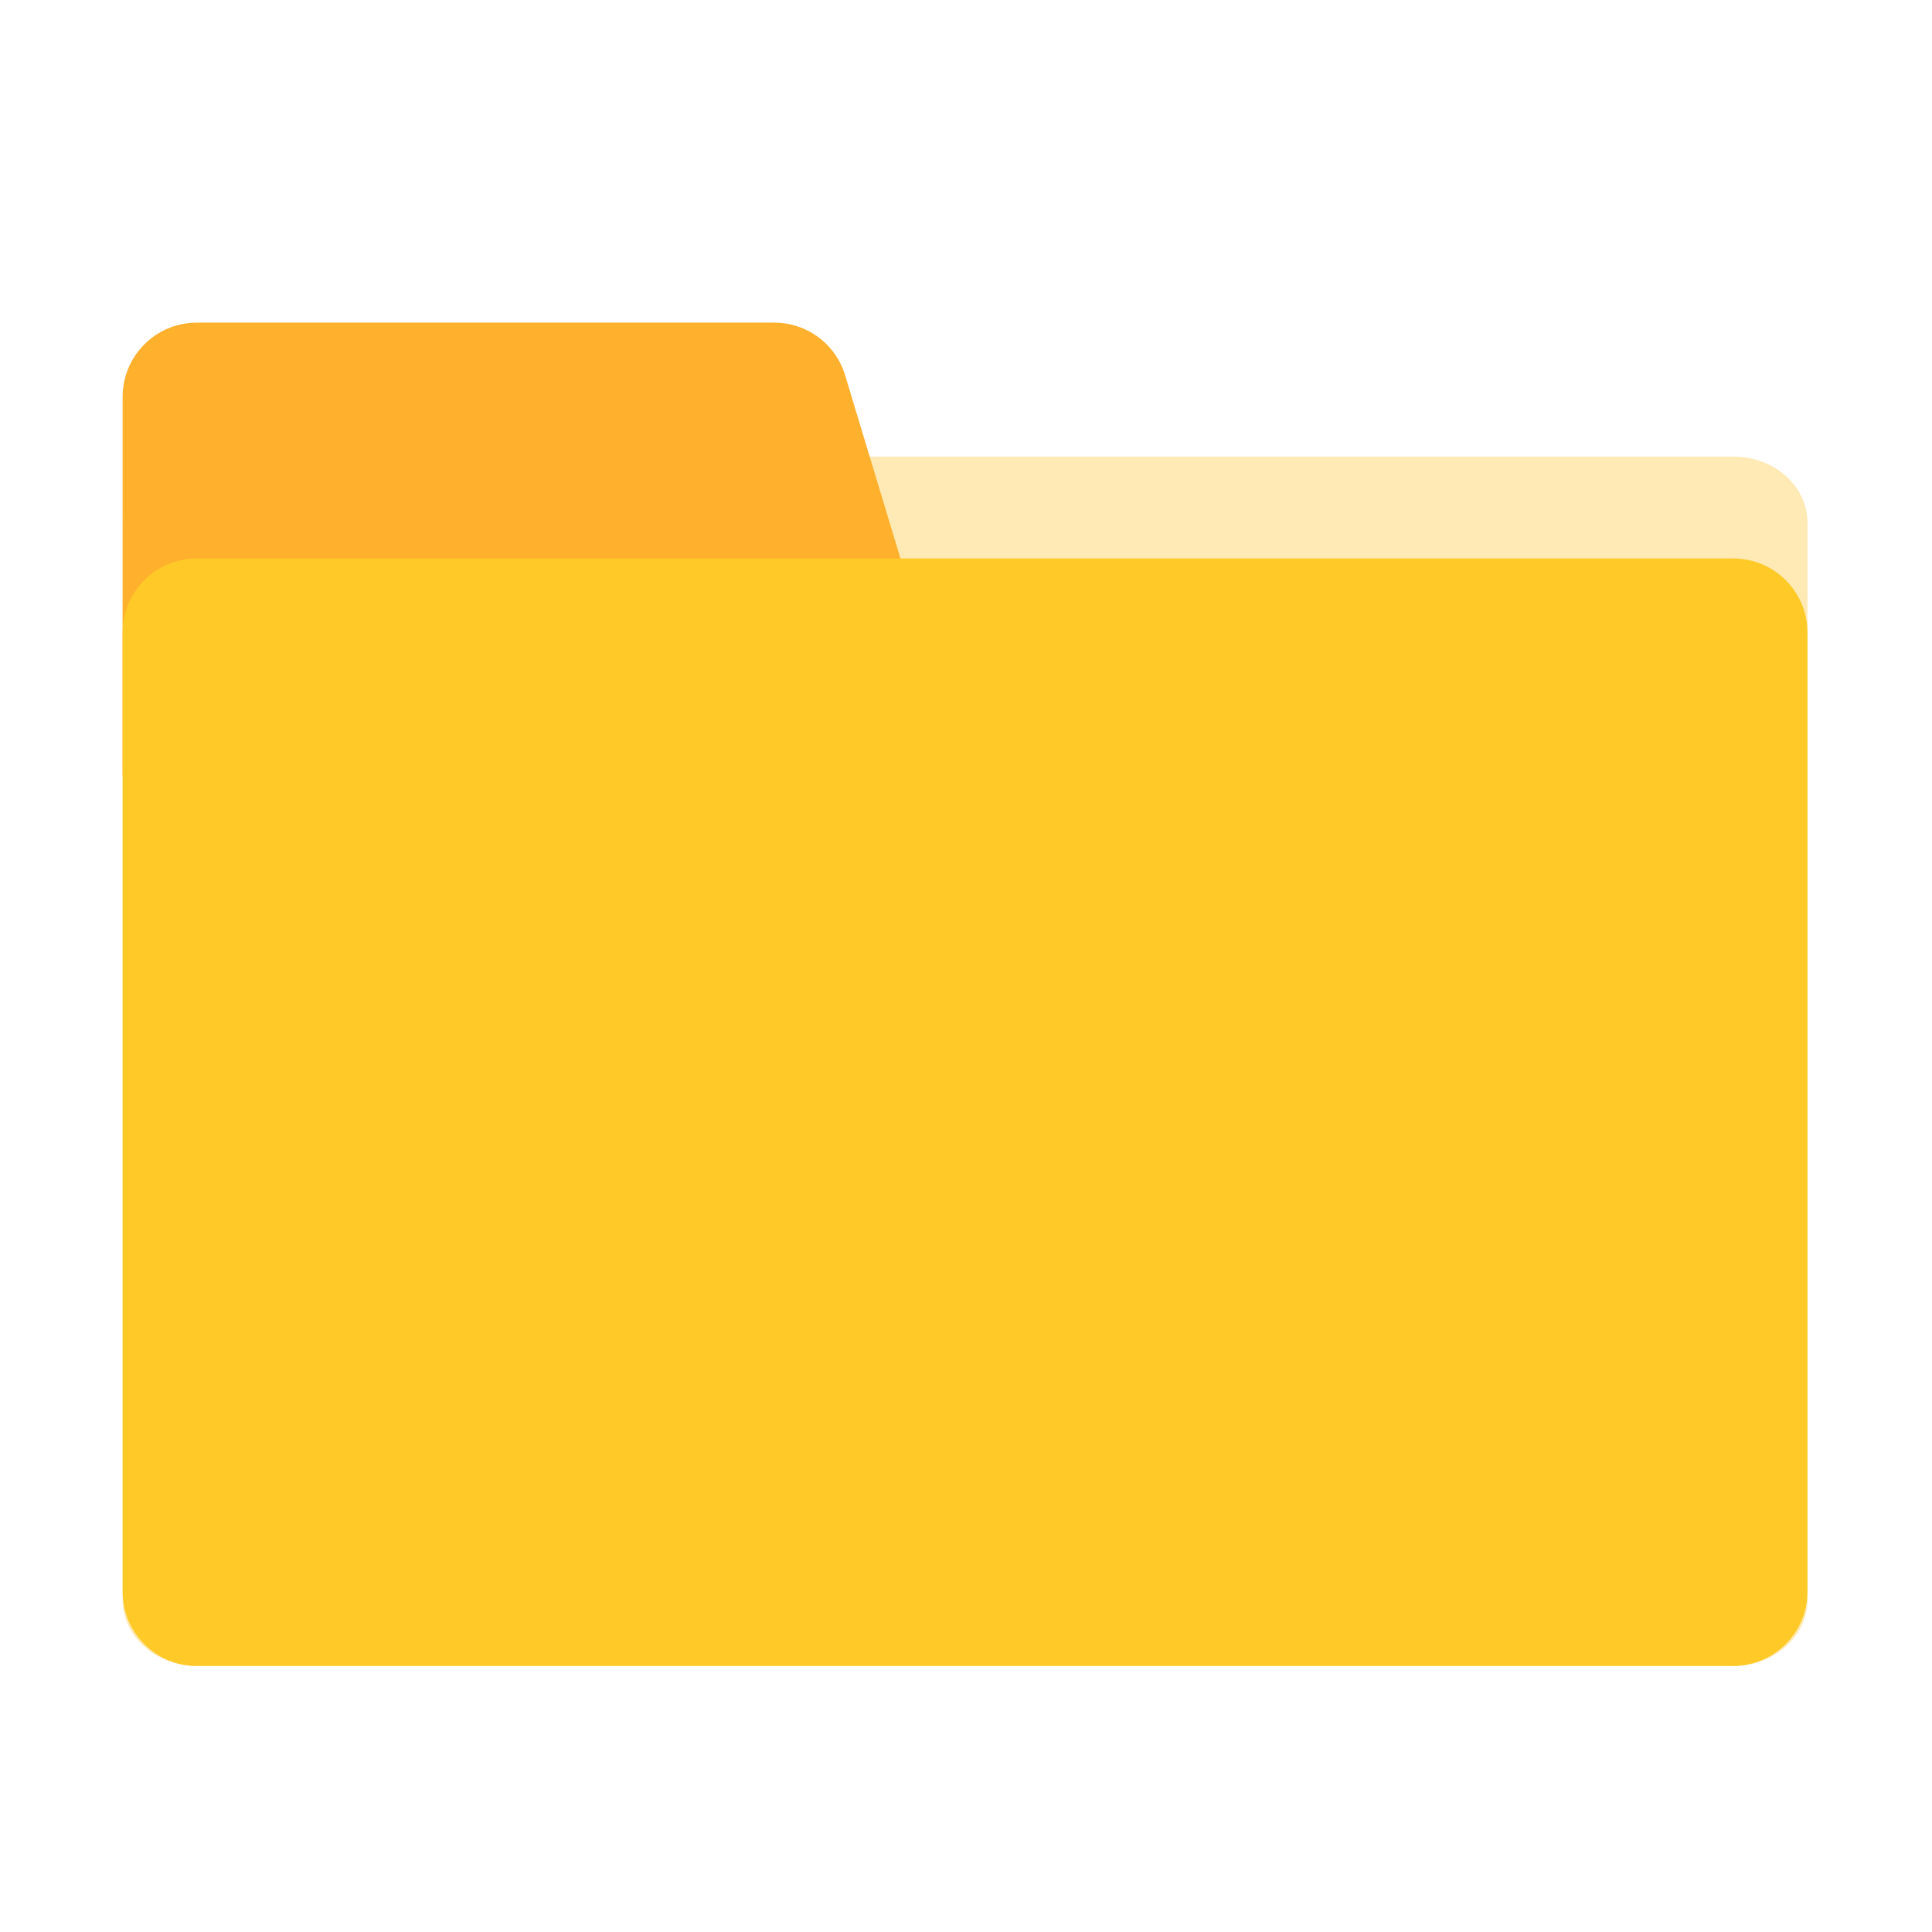
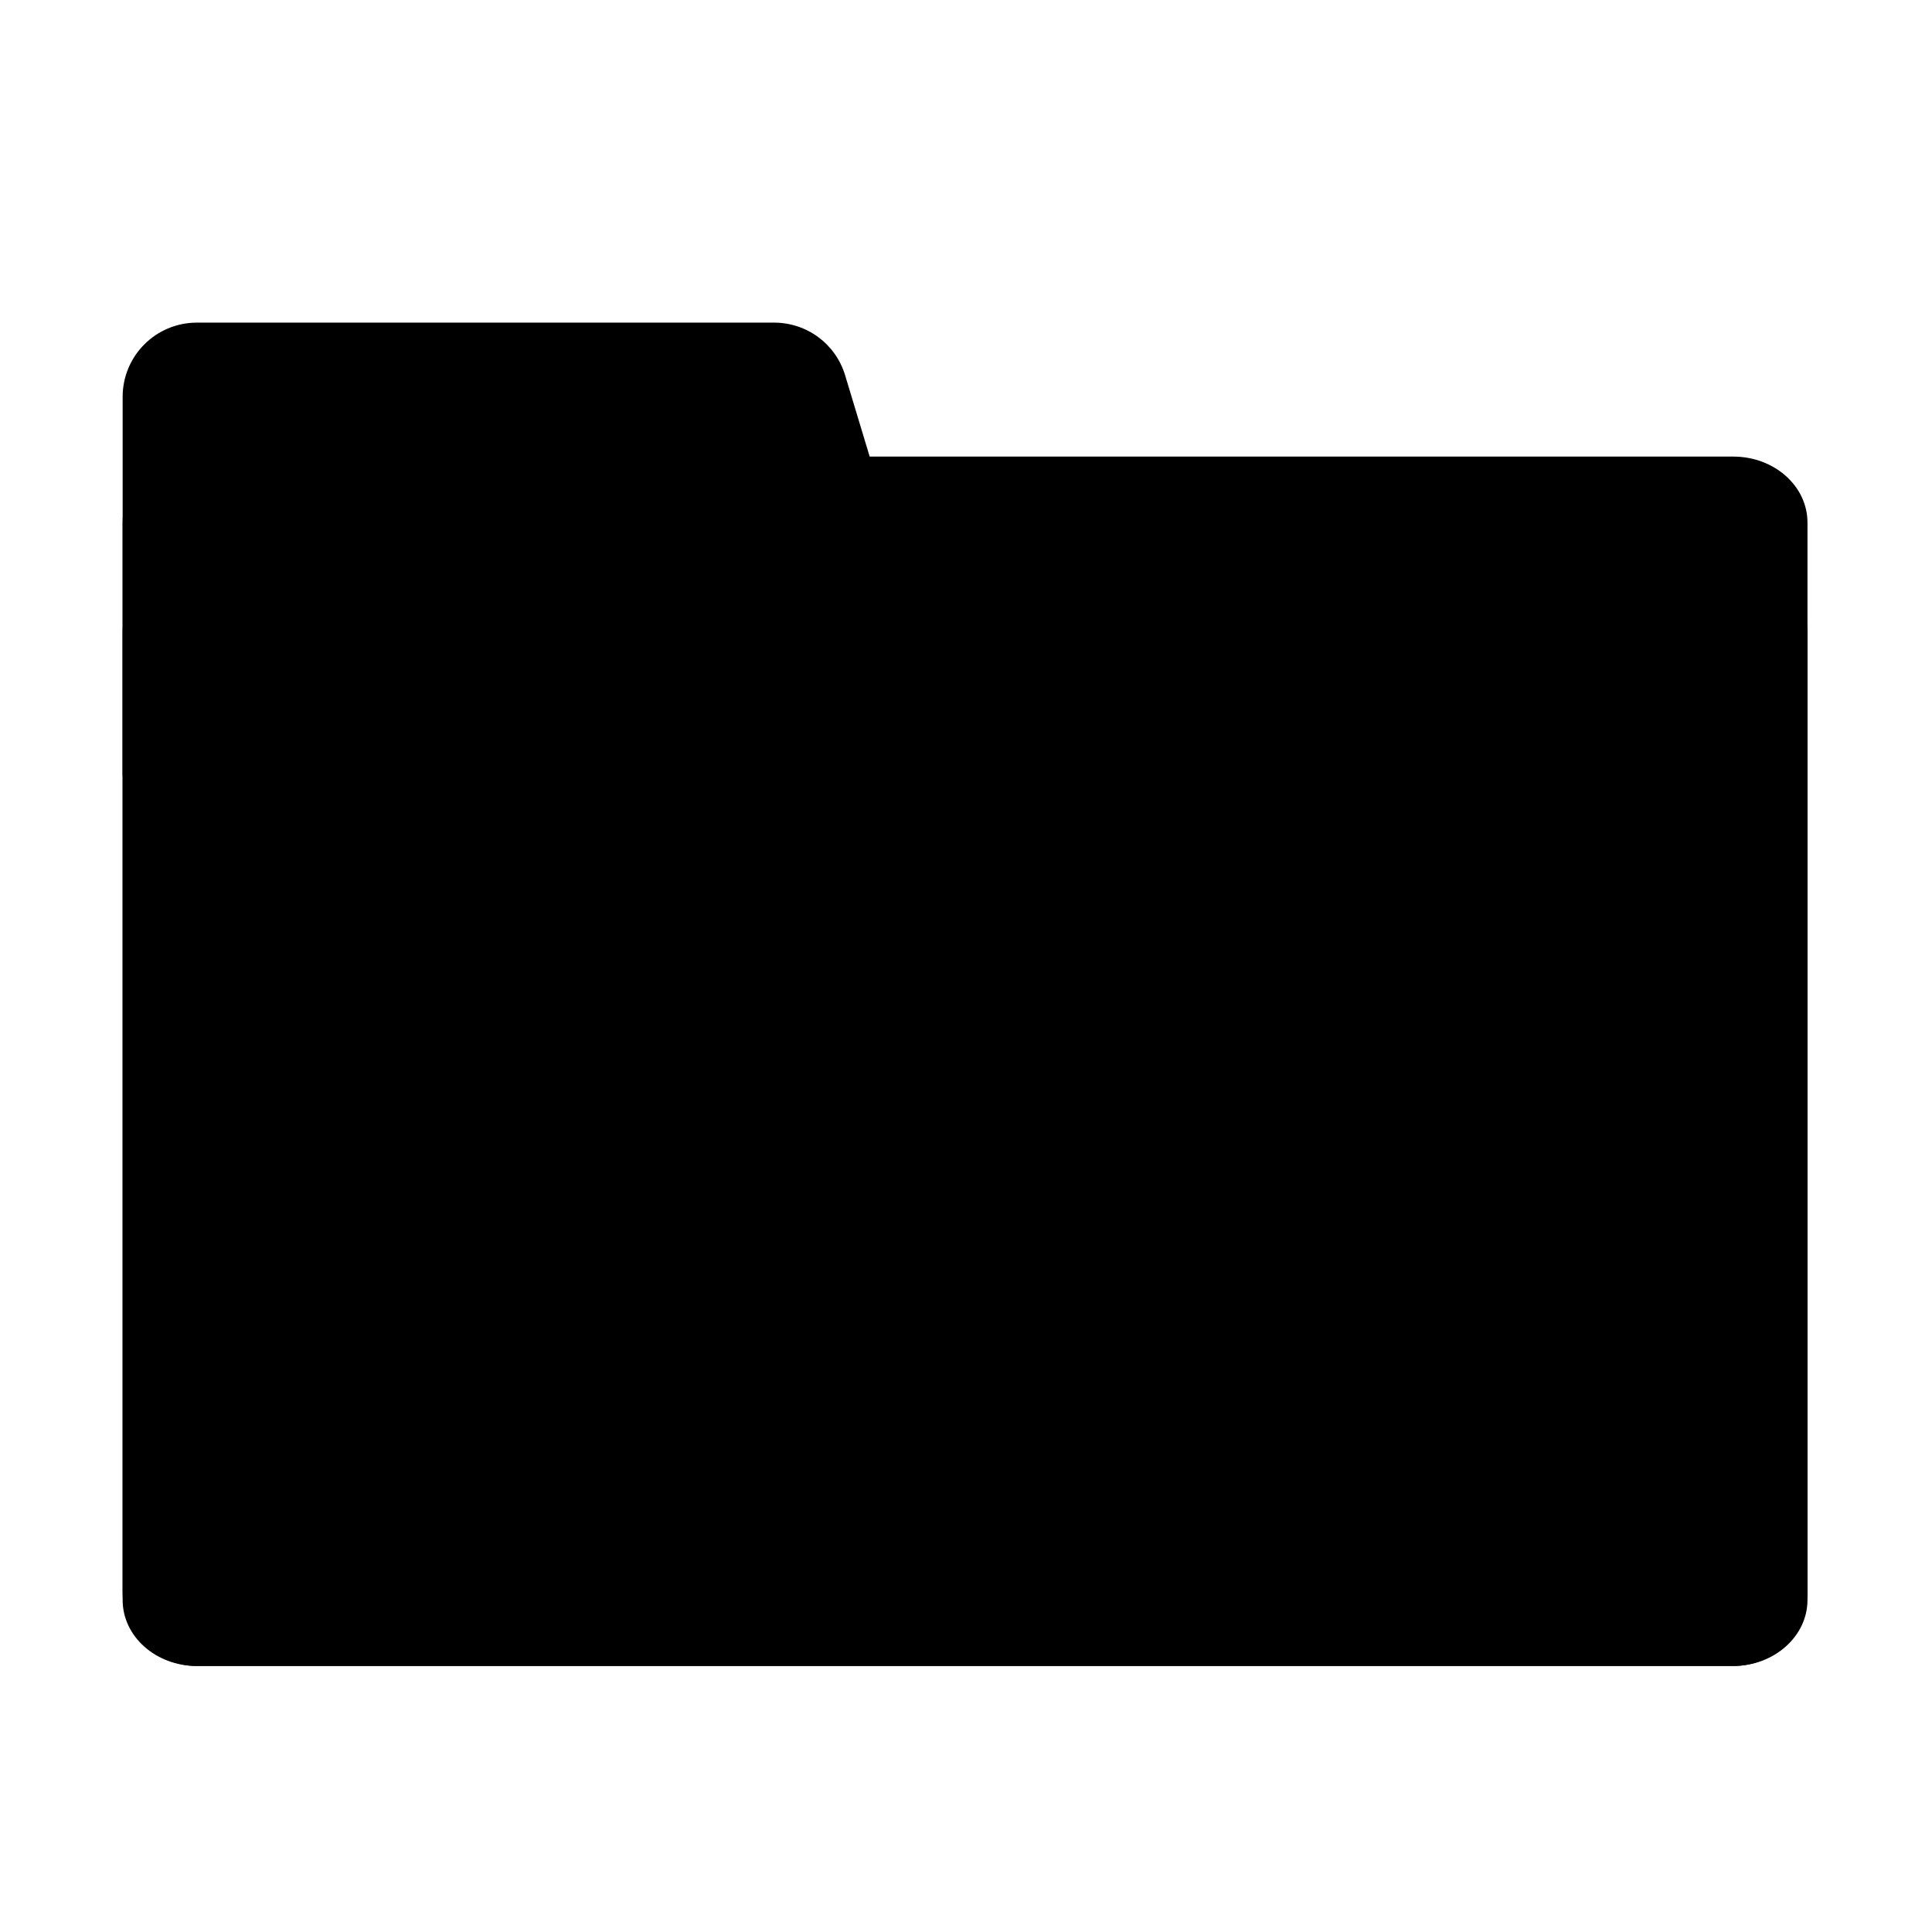
<svg xmlns="http://www.w3.org/2000/svg" class="icon" width="200px" height="200.00px" viewBox="0 0 1024 1024" version="1.1">
-   <path d="M918.673 883H104.327C82.578 883 65 867.368 65 848.027V276.973C65 257.632 82.578 242 104.327 242h814.346C940.422 242 958 257.632 958 276.973v571.054C958 867.28 940.323 883 918.673 883z" fill="#FFE9B4" />
-   <path d="M512 411H65V210.37C65 188.597 82.598 171 104.371 171h305.92c17.4 0 32.71 11.334 37.681 28.036L512 411z" fill="#FFB02C" />
-   <path d="M918.673 883H104.327C82.578 883 65 865.42 65 843.668V335.332C65 313.58 82.578 296 104.327 296h814.346C940.422 296 958 313.58 958 335.332v508.336C958 865.32 940.323 883 918.673 883z" fill="#FFCA28" />
+   <path d="M918.673 883H104.327C82.578 883 65 867.368 65 848.027V276.973C65 257.632 82.578 242 104.327 242h814.346C940.422 242 958 257.632 958 276.973v571.054C958 867.28 940.323 883 918.673 883z" fill="currentColor" />
+   <path d="M512 411H65V210.37C65 188.597 82.598 171 104.371 171h305.92c17.4 0 32.71 11.334 37.681 28.036L512 411z" fill="currentColor" />
+   <path d="M918.673 883H104.327C82.578 883 65 865.42 65 843.668V335.332C65 313.58 82.578 296 104.327 296h814.346C940.422 296 958 313.58 958 335.332v508.336C958 865.32 940.323 883 918.673 883z" fill="currentColor" />
</svg>
